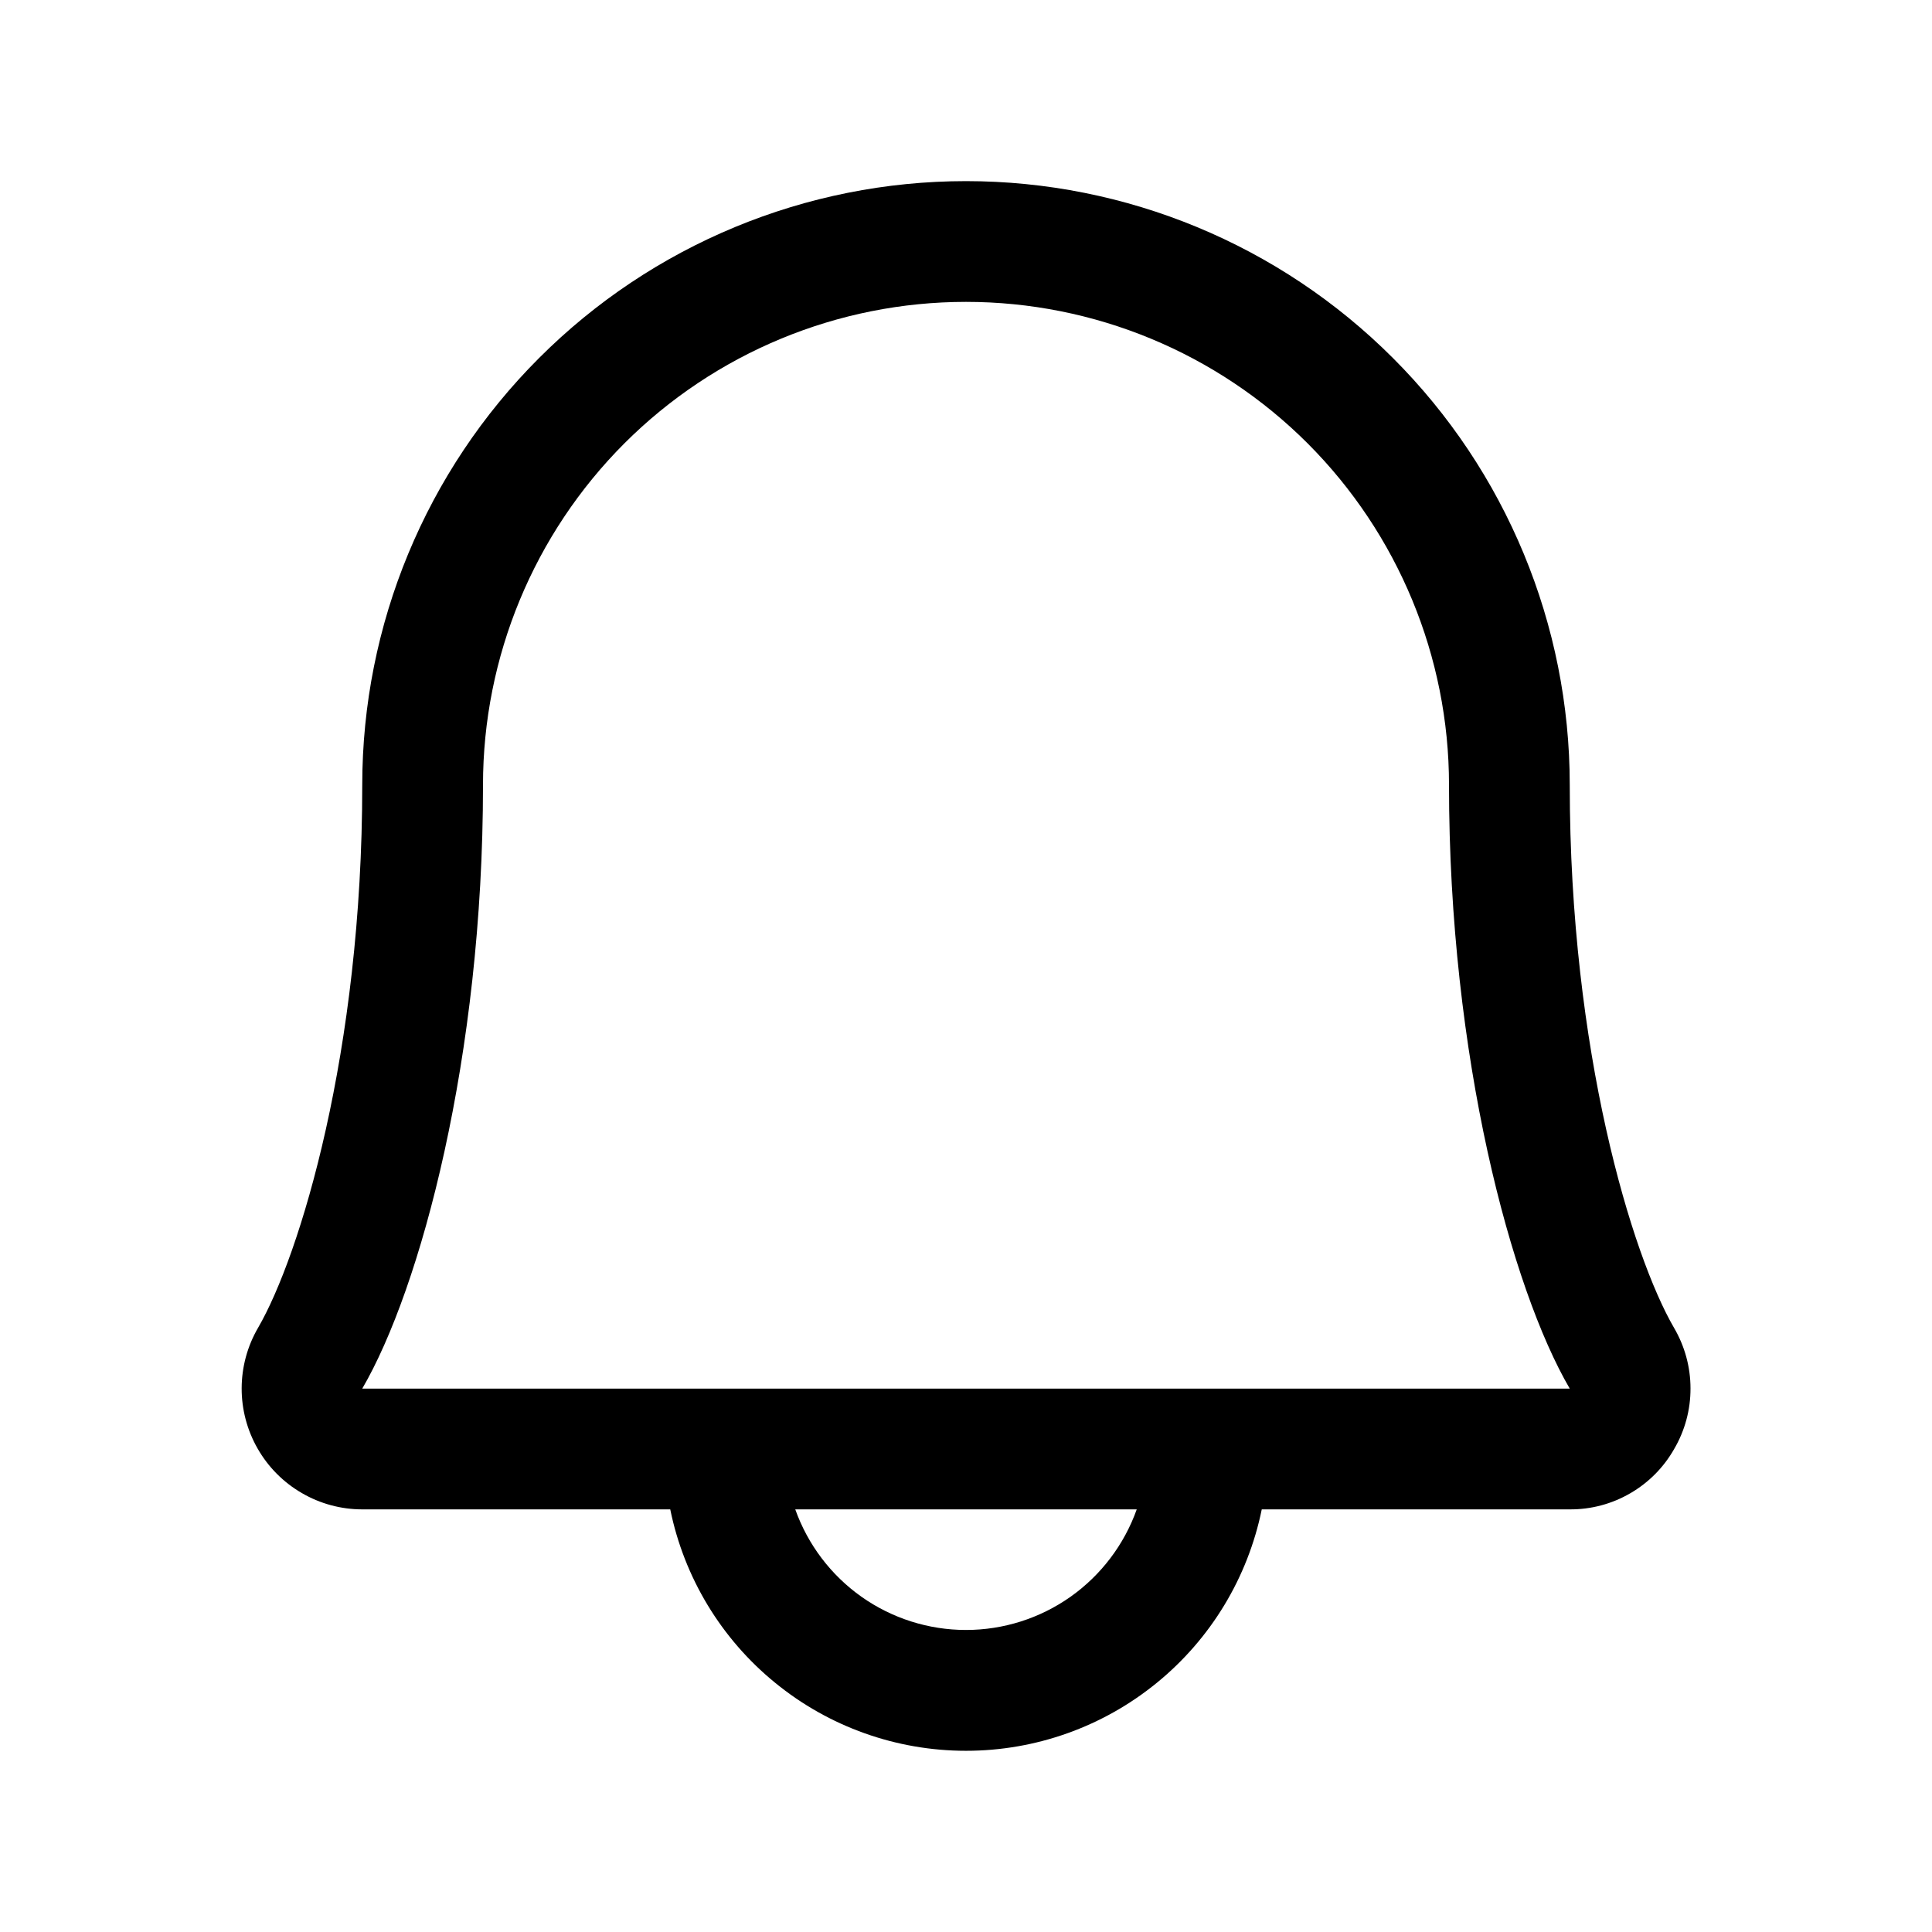
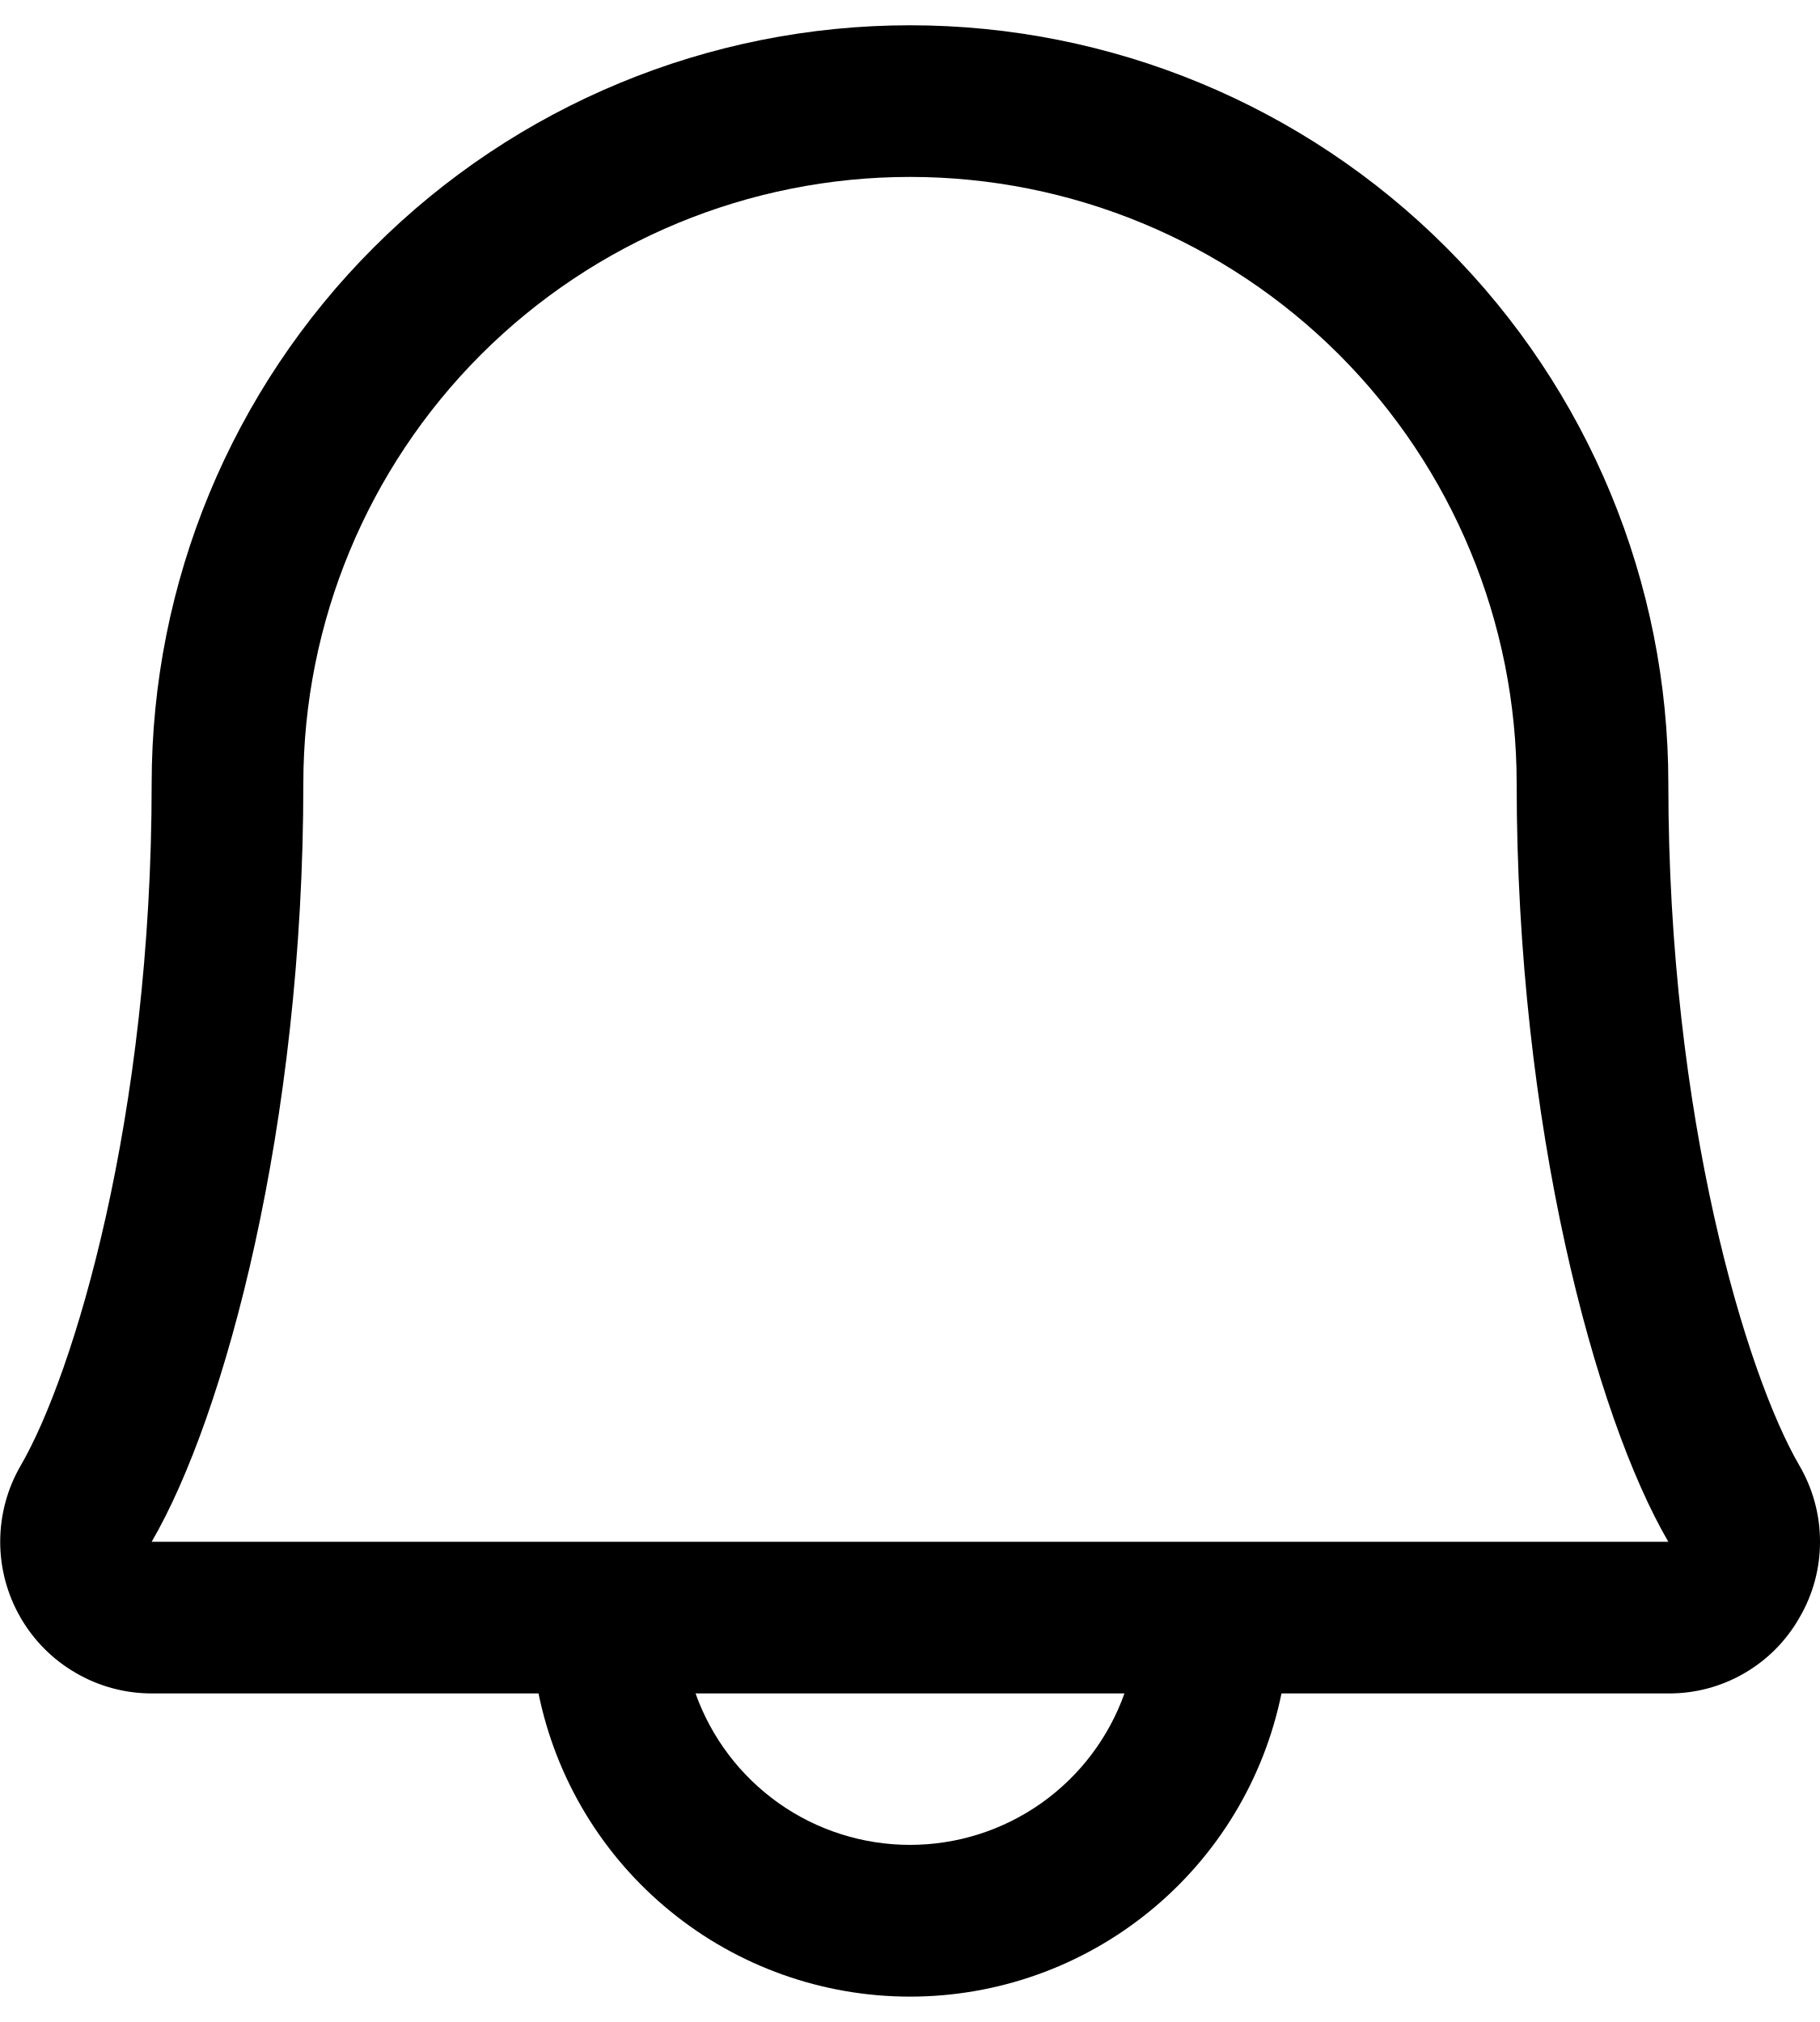
- <svg xmlns="http://www.w3.org/2000/svg" viewBox="0 0 24 24">
-   <path d="M20.797 18C20.667 18.229 20.479 18.419 20.25 18.551C20.023 18.683 19.763 18.752 19.5 18.75H15.674C15.501 19.597 15.041 20.358 14.371 20.904C13.702 21.451 12.864 21.749 12 21.749C11.136 21.749 10.298 21.451 9.629 20.904C8.959 20.358 8.499 19.597 8.326 18.75H4.5C4.236 18.75 3.977 18.68 3.749 18.547C3.521 18.415 3.332 18.225 3.201 17.996C3.07 17.768 3.001 17.508 3.002 17.245C3.003 16.981 3.073 16.722 3.206 16.494C3.726 15.598 4.5 13.063 4.5 9.75C4.5 7.761 5.29 5.853 6.697 4.447C8.103 3.04 10.011 2.25 12 2.25C13.989 2.25 15.897 3.04 17.303 4.447C18.71 5.853 19.5 7.761 19.5 9.75C19.5 13.062 20.274 15.598 20.795 16.494C20.929 16.723 21 16.982 21 17.247C21.001 17.511 20.931 17.771 20.797 18ZM14.121 18.75H9.879C10.035 19.188 10.322 19.567 10.702 19.836C11.082 20.104 11.535 20.248 12 20.248C12.465 20.248 12.918 20.104 13.298 19.836C13.678 19.567 13.965 19.188 14.121 18.75ZM19.5 17.25C18.775 16.006 18 13.13 18 9.75C18 8.159 17.368 6.633 16.243 5.507C15.117 4.382 13.591 3.75 12 3.75C10.409 3.75 8.883 4.382 7.757 5.507C6.632 6.633 6 8.159 6 9.75C6 13.131 5.224 16.007 4.5 17.25H19.5Z" />
+ <svg xmlns="http://www.w3.org/2000/svg" viewBox="0 0 18 20">
+   <path d="M17.797 16C17.667 16.229 17.479 16.419 17.25 16.551C17.023 16.683 16.763 16.752 16.5 16.75H12.674C12.501 17.597 12.041 18.358 11.371 18.904C10.702 19.451 9.864 19.749 9 19.749C8.136 19.749 7.298 19.451 6.629 18.904C5.959 18.358 5.499 17.597 5.326 16.75H1.5C1.236 16.75 0.977 16.68 0.749 16.547C0.521 16.415 0.332 16.225 0.201 15.996C0.07 15.768 0.001 15.508 0.002 15.245C0.003 14.981 0.073 14.722 0.206 14.494C0.726 13.598 1.5 11.063 1.5 7.75C1.5 5.761 2.29 3.853 3.697 2.447C5.103 1.04 7.011 0.25 9 0.25C10.989 0.25 12.897 1.04 14.303 2.447C15.71 3.853 16.5 5.761 16.5 7.75C16.5 11.062 17.274 13.598 17.795 14.494C17.929 14.723 18 14.982 18 15.247C18.001 15.511 17.931 15.771 17.797 16ZM11.121 16.75H6.879C7.035 17.188 7.322 17.567 7.702 17.836C8.081 18.104 8.535 18.248 9 18.248C9.465 18.248 9.918 18.104 10.298 17.836C10.678 17.567 10.965 17.188 11.121 16.75ZM16.5 15.25C15.775 14.006 15 11.13 15 7.75C15 6.159 14.368 4.633 13.243 3.507C12.117 2.382 10.591 1.75 9 1.75C7.409 1.75 5.883 2.382 4.757 3.507C3.632 4.633 3 6.159 3 7.75C3 11.131 2.224 14.007 1.5 15.25H16.5Z" />
</svg>
